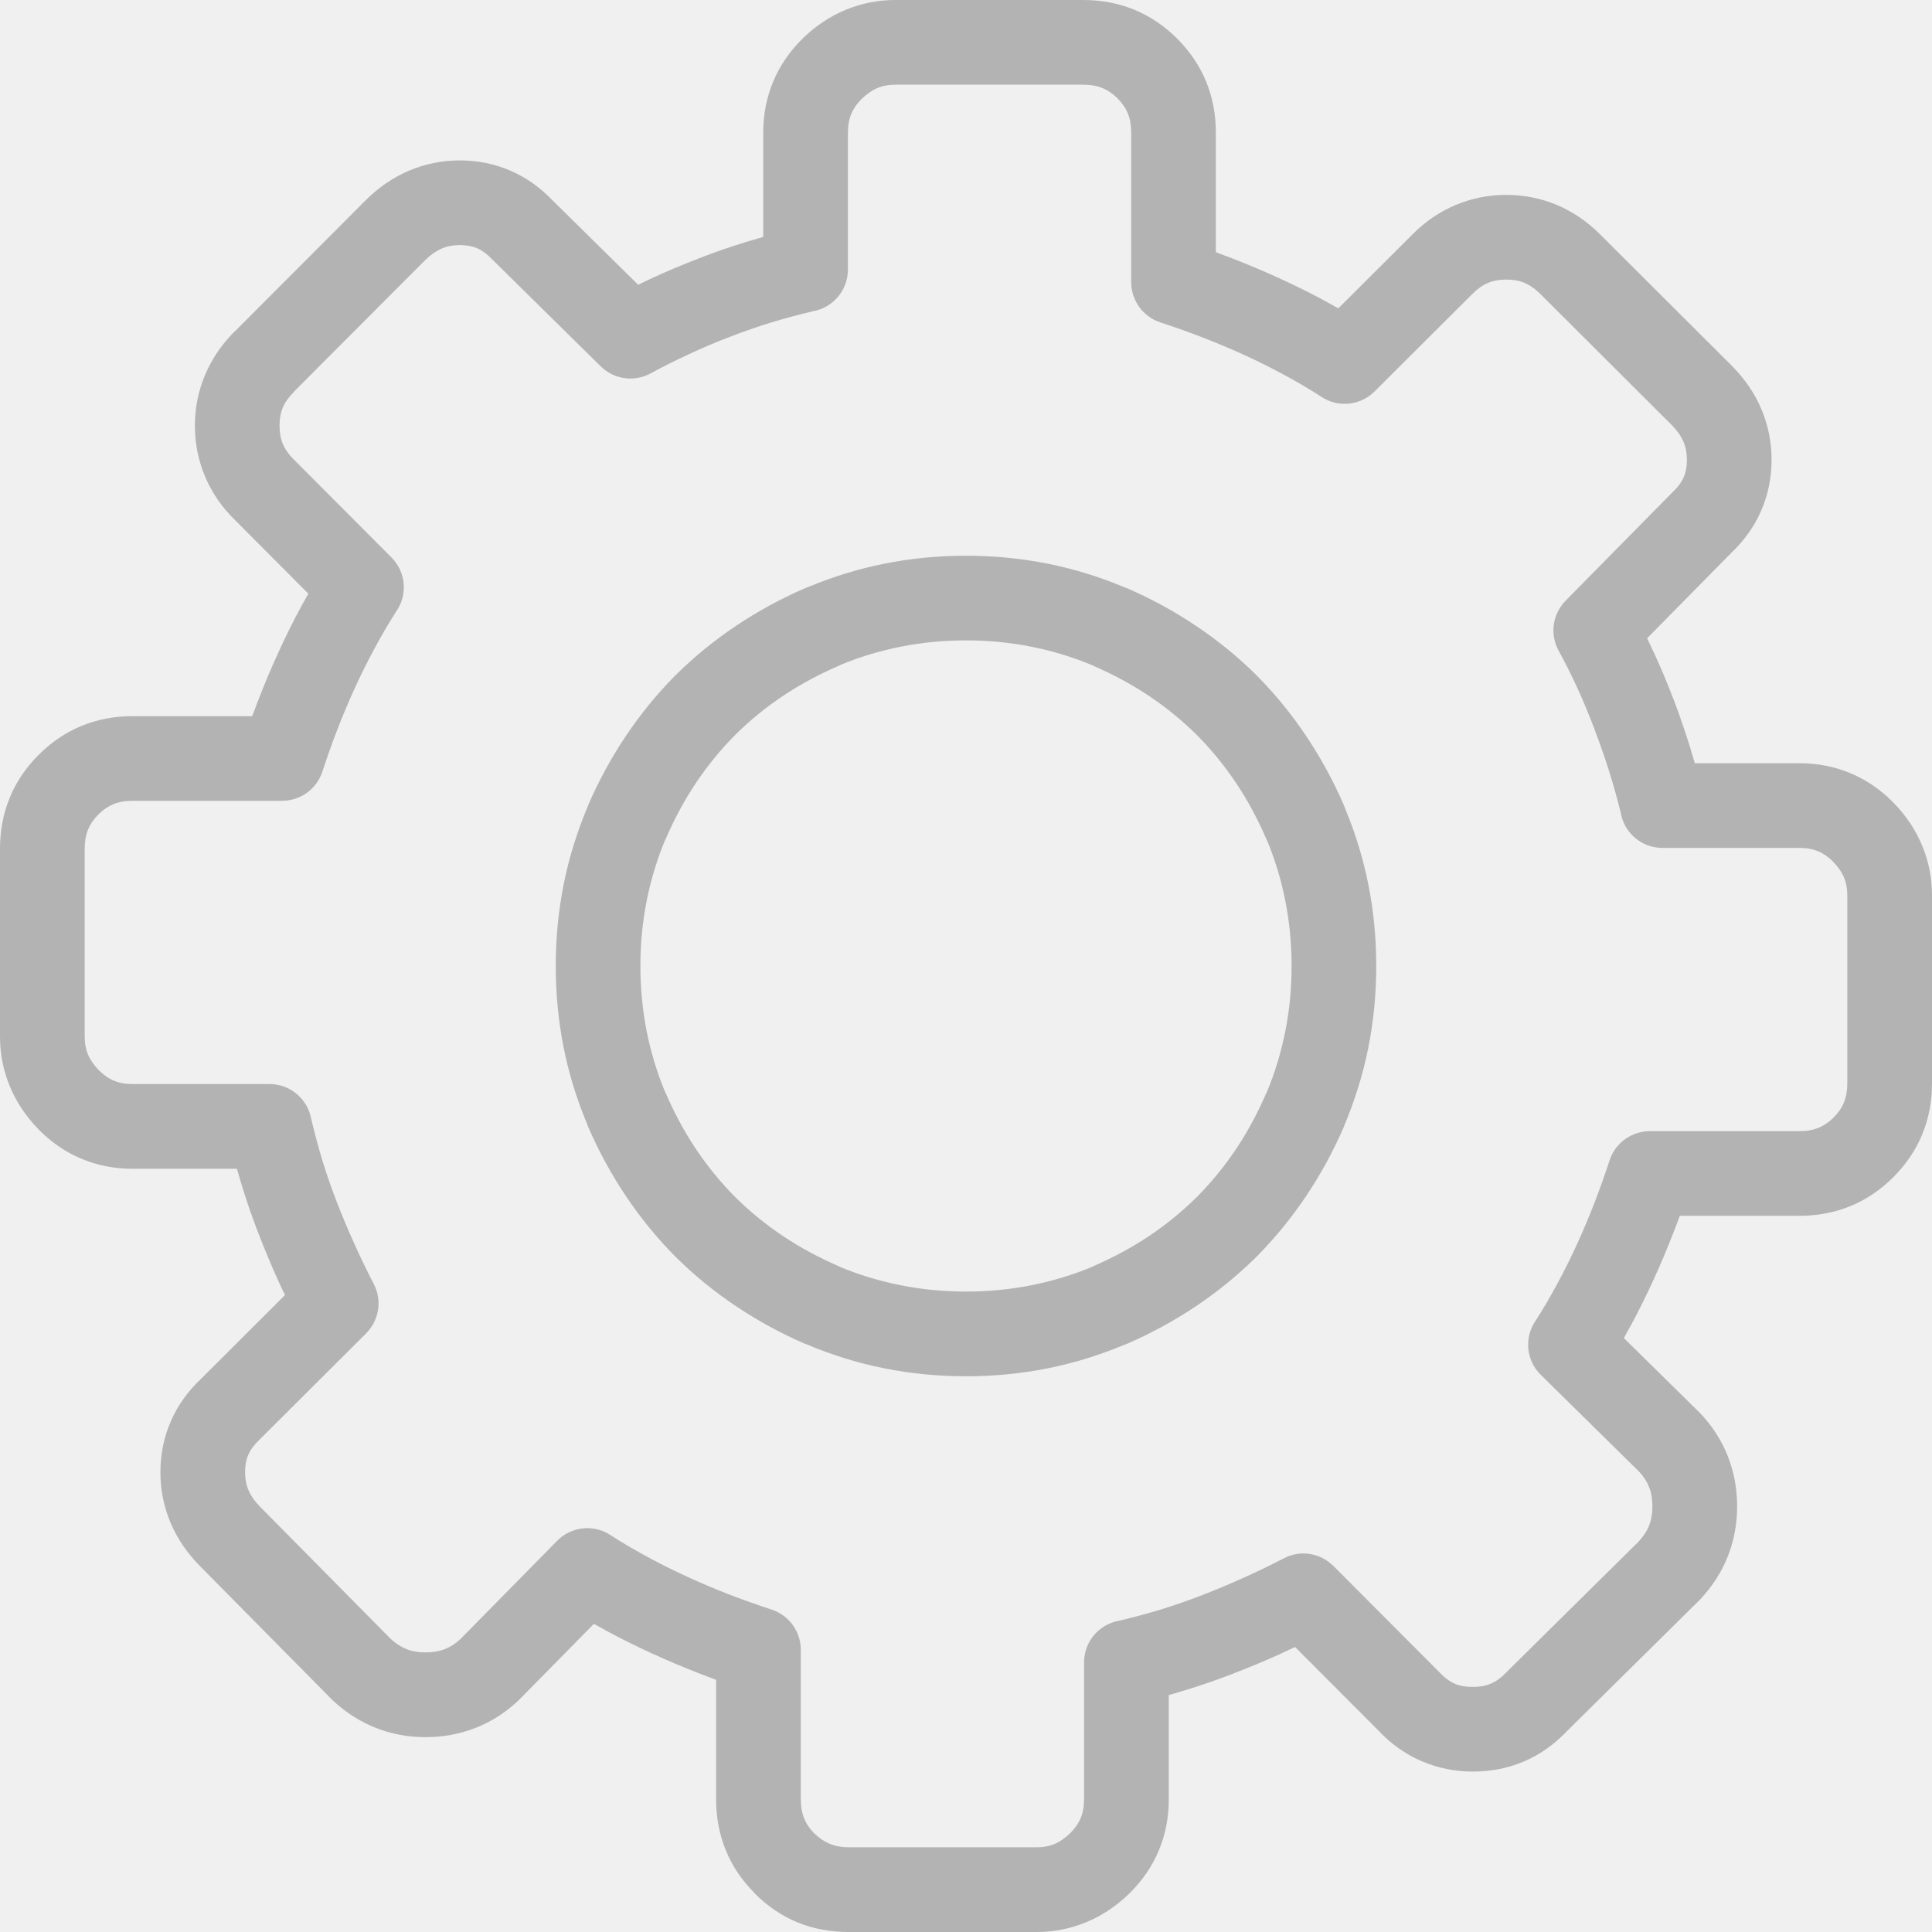
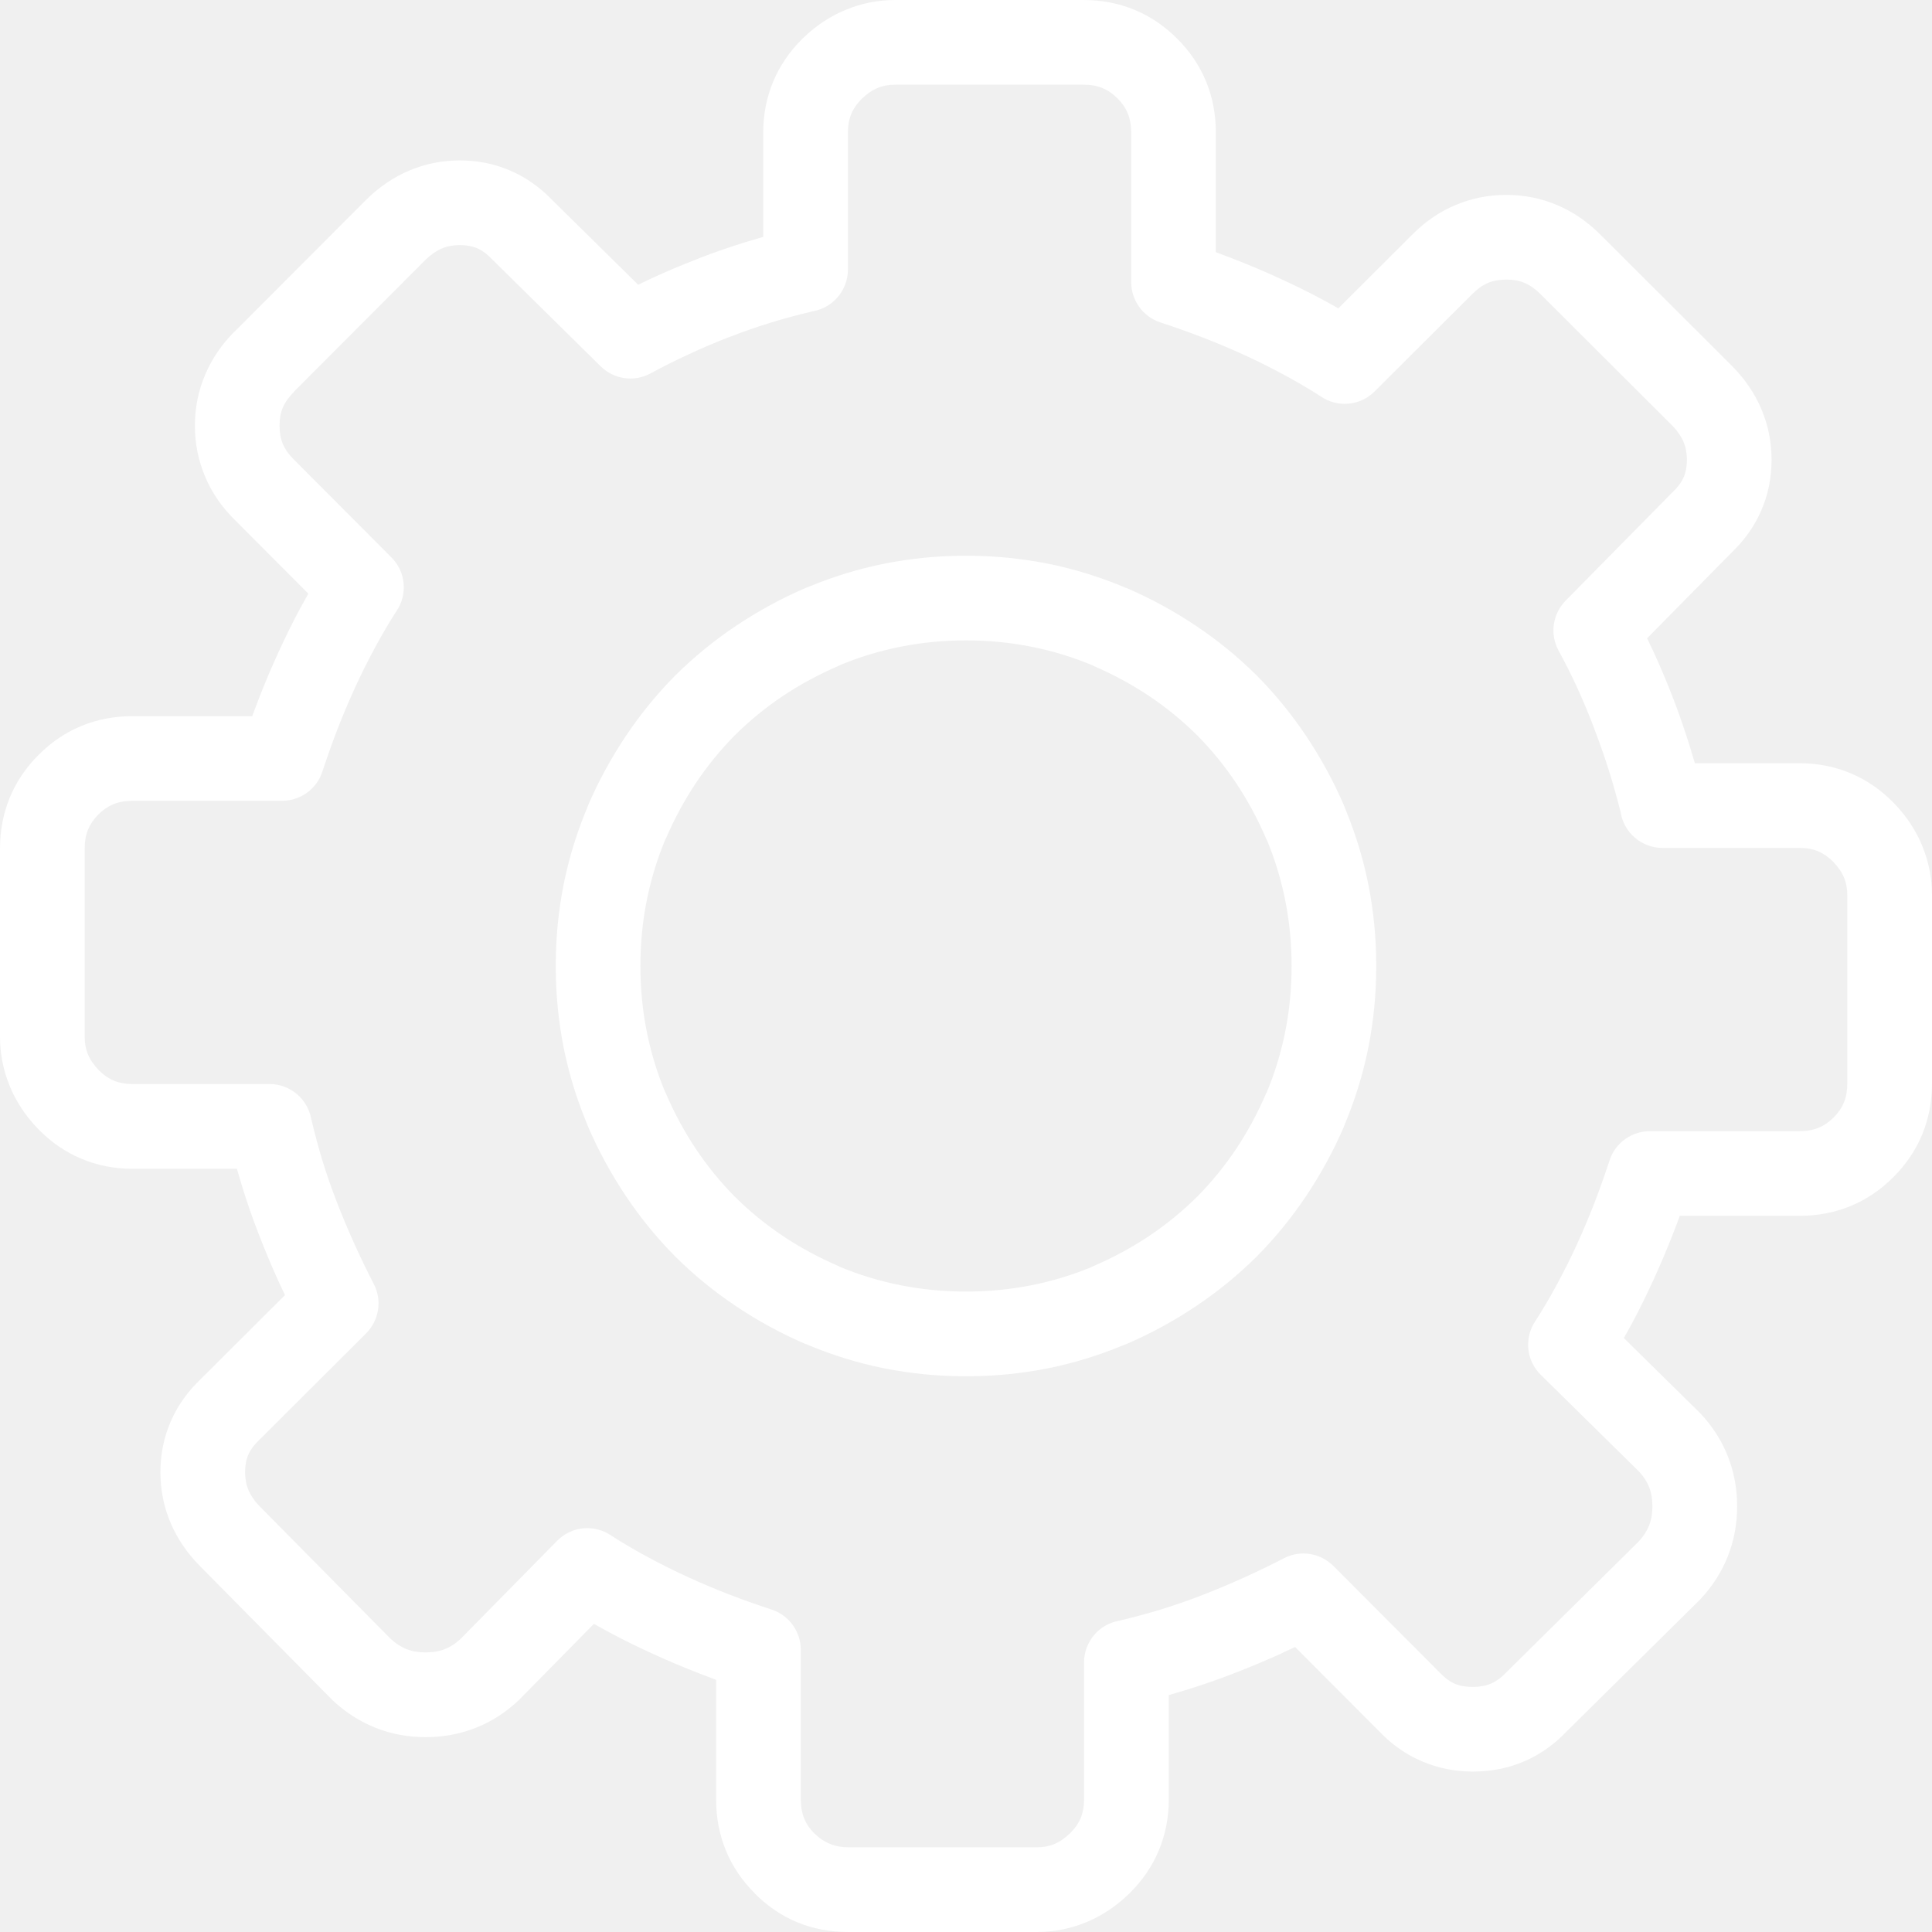
<svg xmlns="http://www.w3.org/2000/svg" version="1.1" id="Layer_1" x="0px" y="0px" width="122.881px" height="122.88px" viewBox="0 0 122.881 122.88" enable-background="new 0 0 122.881 122.88" xml:space="preserve">
  <g>
-     <path d="M97.977,18.705c-0.33-0.33-0.67-0.568-1.02-0.716c-0.328-0.139-0.711-0.207-1.15-0.207c-0.441,0-0.832,0.07-1.164,0.211 c-0.344,0.145-0.676,0.379-0.994,0.702l-0.021,0.021l-6.207,6.188c-0.93,0.925-2.367,1.028-3.41,0.313 c-0.73-0.472-1.508-0.927-2.324-1.368c-0.865-0.468-1.713-0.888-2.541-1.268c-0.863-0.394-1.744-0.765-2.641-1.113 c-0.813-0.316-1.719-0.638-2.707-0.964c-1.131-0.373-1.85-1.425-1.85-2.556l0,0V8.43c0-0.456-0.072-0.859-0.215-1.21 c-0.143-0.347-0.361-0.67-0.662-0.97c-0.293-0.293-0.611-0.51-0.959-0.651c-0.35-0.143-0.754-0.214-1.211-0.214H56.956 c-0.423,0-0.798,0.068-1.126,0.204c-0.348,0.143-0.689,0.377-1.026,0.703L54.8,6.295c-0.296,0.296-0.514,0.611-0.654,0.946 C54.002,7.584,53.93,7.98,53.93,8.43v8.714c0,1.325-0.957,2.426-2.217,2.651c-0.957,0.228-1.841,0.464-2.646,0.711 c-0.882,0.27-1.769,0.577-2.658,0.924c-0.044,0.017-0.088,0.033-0.132,0.047c-0.777,0.302-1.596,0.652-2.456,1.049 c-0.874,0.403-1.688,0.812-2.442,1.223c-1.063,0.579-2.345,0.364-3.165-0.443l-0.001,0.001l-6.874-6.775 c-0.021-0.021-0.042-0.042-0.063-0.063l0,0.001c-0.293-0.31-0.601-0.537-0.924-0.678c-0.31-0.135-0.677-0.204-1.105-0.204 c-0.425,0-0.805,0.072-1.139,0.215c-0.366,0.156-0.716,0.4-1.052,0.729l-0.002,0.002l-8.339,8.358l-0.005,0.006l0.005,0.005 c-0.342,0.342-0.584,0.682-0.727,1.02c-0.139,0.328-0.208,0.711-0.208,1.149c0,0.442,0.07,0.832,0.211,1.166 c0.145,0.343,0.378,0.675,0.702,0.993l0.021,0.021l6.188,6.208c0.925,0.93,1.028,2.367,0.313,3.41 c-0.472,0.731-0.927,1.508-1.367,2.324c-0.468,0.866-0.888,1.712-1.268,2.542c-0.395,0.862-0.766,1.744-1.115,2.641 c-0.316,0.812-0.637,1.718-0.963,2.706c-0.373,1.132-1.426,1.85-2.556,1.85v0.001H8.431c-0.458,0-0.86,0.071-1.211,0.213 c-0.346,0.142-0.666,0.358-0.958,0.651L6.251,51.81l0,0c-0.293,0.293-0.51,0.612-0.652,0.958c-0.143,0.351-0.213,0.754-0.213,1.211 v11.946c0,0.422,0.067,0.798,0.203,1.125c0.144,0.348,0.378,0.689,0.704,1.027l0.003,0.002c0.295,0.296,0.611,0.515,0.945,0.654 c0.344,0.144,0.74,0.216,1.19,0.216h8.713c1.325,0,2.426,0.957,2.651,2.218c0.228,0.956,0.464,1.841,0.711,2.646 c0.271,0.882,0.577,1.768,0.924,2.657c0.326,0.847,0.696,1.727,1.108,2.639c0.421,0.933,0.833,1.783,1.233,2.552 c0.557,1.066,0.326,2.336-0.486,3.143l0.002,0.002l-6.776,6.756l-0.043,0.042h0.001c-0.31,0.294-0.537,0.602-0.677,0.924 c-0.136,0.31-0.204,0.678-0.204,1.106c0,0.425,0.072,0.804,0.214,1.138c0.156,0.366,0.4,0.717,0.73,1.052l8.309,8.405 c0.325,0.301,0.664,0.521,1.019,0.66c0.356,0.141,0.76,0.21,1.212,0.21c0.456,0,0.867-0.071,1.229-0.214 c0.348-0.137,0.675-0.347,0.978-0.631l6.159-6.257c0.929-0.944,2.384-1.057,3.438-0.329c0.729,0.47,1.504,0.923,2.318,1.362 c0.866,0.469,1.712,0.889,2.542,1.268c0.862,0.396,1.744,0.767,2.641,1.115c0.812,0.315,1.717,0.637,2.706,0.963 c1.132,0.373,1.85,1.426,1.85,2.556h0.001v9.518c0,0.456,0.071,0.859,0.214,1.21c0.142,0.347,0.358,0.666,0.651,0.959l0.005,0.006 l0.005-0.006c0.587,0.587,1.307,0.876,2.169,0.876h11.944c0.424,0,0.799-0.067,1.127-0.203c0.348-0.144,0.689-0.378,1.025-0.704 l0.004-0.003c0.295-0.296,0.514-0.611,0.654-0.945c0.145-0.344,0.217-0.739,0.217-1.189v-8.715c0-1.324,0.955-2.426,2.217-2.65 c0.955-0.228,1.84-0.465,2.646-0.711c0.881-0.271,1.768-0.577,2.656-0.923c0.848-0.327,1.729-0.697,2.643-1.109 c0.93-0.421,1.781-0.832,2.547-1.232c1.068-0.557,2.338-0.325,3.145,0.486l0.002-0.002l6.756,6.775l0.041,0.043v-0.001 c0.297,0.312,0.605,0.538,0.926,0.678c0.314,0.135,0.693,0.204,1.145,0.204c0.443,0,0.828-0.072,1.16-0.215 c0.334-0.145,0.645-0.368,0.928-0.667c0.031-0.034,0.064-0.067,0.1-0.1l8.369-8.272c0.299-0.324,0.52-0.664,0.658-1.019 c0.141-0.356,0.211-0.761,0.211-1.213c0-0.456-0.07-0.867-0.213-1.229c-0.139-0.348-0.348-0.674-0.633-0.977l-6.256-6.16 c-0.945-0.929-1.057-2.383-0.33-3.438c0.471-0.729,0.924-1.504,1.363-2.317c0.469-0.865,0.889-1.712,1.268-2.542 c0.395-0.862,0.766-1.744,1.115-2.641c0.314-0.812,0.637-1.718,0.963-2.707c0.373-1.132,1.426-1.85,2.557-1.85v-0.001h9.516 c0.457,0,0.861-0.071,1.211-0.214c0.346-0.142,0.666-0.358,0.959-0.65l0.01-0.011l0,0c0.293-0.294,0.512-0.613,0.652-0.96 c0.143-0.35,0.213-0.753,0.213-1.21V56.955c0-0.422-0.066-0.798-0.203-1.126c-0.143-0.347-0.377-0.689-0.703-1.027l-0.004-0.003 c-0.295-0.296-0.611-0.514-0.945-0.654c-0.342-0.144-0.738-0.216-1.189-0.216h-8.713c-1.342,0-2.453-0.979-2.658-2.262 c-0.211-0.843-0.449-1.698-0.719-2.566c-0.26-0.833-0.564-1.714-0.92-2.645c-0.018-0.045-0.033-0.091-0.047-0.137 c-0.338-0.885-0.684-1.717-1.039-2.496c-0.385-0.843-0.793-1.658-1.225-2.446c-0.578-1.063-0.363-2.345,0.443-3.165v-0.001 l6.775-6.874c0.021-0.021,0.041-0.042,0.063-0.063v0c0.311-0.293,0.537-0.601,0.678-0.923c0.135-0.31,0.205-0.677,0.205-1.105 c0-0.425-0.072-0.805-0.215-1.139c-0.156-0.366-0.4-0.716-0.73-1.052l-0.002-0.002l-8.359-8.339L97.977,18.705L97.977,18.705 L97.977,18.705z M99.039,13.044c1.002,0.423,1.912,1.042,2.732,1.862l0.002,0.001l8.381,8.362l0.021,0.021 c0.807,0.82,1.424,1.723,1.846,2.713c0.436,1.021,0.656,2.102,0.656,3.243c0,1.158-0.225,2.24-0.668,3.251 c-0.432,0.992-1.063,1.874-1.879,2.653l-5.367,5.445c0.158,0.329,0.316,0.662,0.469,0.999c0.43,0.938,0.824,1.878,1.182,2.819 c0.02,0.042,0.037,0.085,0.053,0.129c0.357,0.937,0.699,1.933,1.025,2.981c0.105,0.338,0.207,0.678,0.305,1.021h6.652 c1.156,0,2.238,0.212,3.252,0.636c0.996,0.417,1.896,1.032,2.699,1.841l0.057,0.057c0.791,0.818,1.391,1.72,1.799,2.71 c0.418,1.007,0.625,2.062,0.625,3.167V68.9c0,1.149-0.203,2.225-0.613,3.23c-0.41,1.003-1.021,1.914-1.838,2.733l-0.004,0.003 l-0.006,0.007l-0.004,0.004c-0.82,0.817-1.73,1.43-2.736,1.84c-1.006,0.409-2.082,0.613-3.23,0.613h-7.609 c-0.133,0.358-0.271,0.728-0.42,1.106c-0.381,0.979-0.793,1.958-1.24,2.936c-0.463,1.011-0.934,1.966-1.414,2.857 c-0.158,0.292-0.32,0.583-0.486,0.874l4.75,4.676c0.035,0.033,0.068,0.066,0.104,0.102c0.779,0.824,1.365,1.739,1.76,2.739 c0.396,1.004,0.592,2.068,0.592,3.186c0,1.114-0.195,2.169-0.588,3.169c-0.393,0.997-0.973,1.908-1.744,2.734v-0.001 c-0.027,0.028-0.055,0.058-0.084,0.086l-8.43,8.333c-0.791,0.829-1.682,1.463-2.682,1.893c-1.01,0.436-2.102,0.657-3.283,0.657 c-1.156,0-2.246-0.226-3.27-0.667c-1.014-0.439-1.91-1.074-2.691-1.898l-5.344-5.358c-0.357,0.172-0.707,0.335-1.047,0.489 c-0.91,0.41-1.883,0.815-2.916,1.214c-0.971,0.378-1.984,0.727-3.035,1.049c-0.35,0.107-0.695,0.209-1.035,0.306v6.638 c0,1.155-0.213,2.238-0.637,3.251c-0.418,0.997-1.031,1.896-1.842,2.7l-0.057,0.058c-0.818,0.789-1.721,1.388-2.709,1.798 c-1.008,0.417-2.063,0.624-3.168,0.624H53.979c-2.349,0-4.333-0.81-5.977-2.454l0.005-0.005c-0.82-0.821-1.435-1.734-1.845-2.741 c-0.41-1.006-0.614-2.081-0.614-3.23v-7.609c-0.359-0.133-0.728-0.272-1.107-0.42c-0.978-0.381-1.957-0.793-2.935-1.241 c-1.011-0.462-1.966-0.934-2.858-1.415c-0.291-0.157-0.582-0.319-0.873-0.485l-4.676,4.75c-0.033,0.035-0.067,0.069-0.102,0.103 c-0.824,0.781-1.739,1.367-2.739,1.761c-1.004,0.396-2.068,0.593-3.186,0.593c-1.114,0-2.17-0.195-3.169-0.589 c-0.997-0.393-1.907-0.973-2.734-1.743l0.001-0.002c-0.029-0.026-0.058-0.054-0.085-0.083l-8.381-8.478 c-0.806-0.82-1.423-1.724-1.845-2.714c-0.435-1.022-0.656-2.102-0.656-3.242c0-1.158,0.225-2.24,0.667-3.252 c0.437-0.999,1.071-1.886,1.897-2.67l5.359-5.344c-0.172-0.357-0.336-0.707-0.49-1.05c-0.411-0.909-0.815-1.88-1.213-2.912 c-0.378-0.971-0.728-1.984-1.05-3.036c-0.107-0.351-0.209-0.695-0.306-1.035H8.431c-1.156,0-2.239-0.213-3.251-0.637 c-0.998-0.417-1.897-1.031-2.7-1.841L2.422,71.8c-0.79-0.817-1.389-1.72-1.798-2.709C0.207,68.083,0,67.028,0,65.925V53.979 c0-1.149,0.204-2.225,0.614-3.23c0.41-1.005,1.021-1.916,1.839-2.735l0.001-0.001l0.006-0.005l0.005-0.005 c0.82-0.818,1.73-1.43,2.736-1.84c1.005-0.41,2.081-0.613,3.23-0.613h7.609c0.132-0.359,0.272-0.728,0.42-1.107 c0.38-0.978,0.793-1.957,1.241-2.936c0.462-1.011,0.933-1.966,1.415-2.857c0.16-0.297,0.326-0.594,0.496-0.891l-4.681-4.696 l-0.002-0.001c-0.827-0.813-1.453-1.728-1.88-2.739c-0.437-1.032-0.653-2.118-0.653-3.249c0-1.129,0.215-2.205,0.649-3.232 c0.43-1.017,1.05-1.932,1.863-2.745l0.005,0.005l8.356-8.376l0.021-0.021c0.82-0.806,1.723-1.423,2.713-1.845 c1.022-0.435,2.102-0.657,3.243-0.657c1.157,0,2.239,0.225,3.251,0.667c0.992,0.433,1.874,1.063,2.653,1.88l5.441,5.362 c0.327-0.162,0.653-0.317,0.978-0.467c0.837-0.386,1.761-0.775,2.772-1.167c0.043-0.02,0.087-0.038,0.131-0.055 c0.971-0.378,1.985-0.728,3.037-1.05c0.35-0.107,0.695-0.209,1.035-0.306V8.43c0-1.155,0.213-2.238,0.637-3.25 c0.417-0.998,1.032-1.897,1.841-2.701l0.057-0.057c0.818-0.79,1.72-1.388,2.709-1.797C54.796,0.207,55.851,0,56.956,0H68.9 c1.148,0,2.225,0.203,3.23,0.613c1.01,0.412,1.924,1.027,2.748,1.85c0.814,0.816,1.428,1.728,1.84,2.737 c0.41,1.005,0.613,2.081,0.613,3.229v7.61c0.359,0.133,0.727,0.273,1.107,0.42c0.977,0.38,1.955,0.793,2.934,1.24 c1.012,0.462,1.967,0.934,2.857,1.416c0.299,0.161,0.596,0.326,0.893,0.496l4.695-4.681l0.002-0.001 c0.813-0.827,1.729-1.453,2.738-1.88c1.033-0.437,2.117-0.653,3.248-0.653C96.936,12.396,98.012,12.61,99.039,13.044L99.039,13.044 z M61.44,35.346c1.781,0,3.519,0.17,5.214,0.508c1.666,0.333,3.318,0.844,4.953,1.534l0.018,0.008l0.004-0.008 c1.561,0.674,3.041,1.479,4.441,2.417c1.387,0.929,2.672,1.978,3.85,3.145l0.01,0.011l0,0c1.168,1.179,2.217,2.463,3.146,3.851 c0.938,1.4,1.742,2.88,2.416,4.441c0.031,0.074,0.059,0.148,0.084,0.223c0.646,1.569,1.131,3.152,1.449,4.751 c0.34,1.696,0.508,3.433,0.508,5.213c0,1.781-0.168,3.519-0.508,5.214c-0.332,1.667-0.844,3.317-1.533,4.953l-0.008,0.018 l0.008,0.004c-0.674,1.561-1.479,3.04-2.416,4.44c-0.93,1.388-1.979,2.672-3.146,3.851l-0.01,0.011l0,0 c-1.18,1.168-2.463,2.217-3.852,3.146c-1.398,0.938-2.879,1.742-4.439,2.416c-0.074,0.031-0.148,0.06-0.225,0.084 c-1.568,0.647-3.152,1.131-4.75,1.45c-1.695,0.339-3.434,0.508-5.214,0.508c-1.781,0-3.518-0.169-5.213-0.508 c-1.667-0.333-3.318-0.845-4.954-1.534l-0.018-0.008l-0.003,0.008c-1.561-0.674-3.042-1.479-4.441-2.416 c-1.388-0.929-2.672-1.978-3.85-3.146l-0.01-0.011l0,0c-1.168-1.18-2.218-2.463-3.146-3.852c-0.937-1.399-1.742-2.88-2.415-4.439 c-0.032-0.074-0.06-0.148-0.085-0.224c-0.647-1.569-1.131-3.152-1.45-4.751c-0.338-1.695-0.508-3.433-0.508-5.214 c0-1.781,0.169-3.518,0.508-5.213c0.333-1.667,0.845-3.318,1.535-4.953l0.007-0.018l-0.007-0.003 c0.673-1.561,1.479-3.041,2.415-4.44c0.929-1.389,1.978-2.672,3.146-3.852l0.011-0.01l0,0c1.178-1.167,2.462-2.216,3.849-3.145 c1.4-0.937,2.881-1.743,4.442-2.417c0.074-0.032,0.148-0.06,0.224-0.084c1.569-0.647,3.151-1.13,4.75-1.449 C57.922,35.516,59.659,35.346,61.44,35.346L61.44,35.346z M65.602,41.134c-1.344-0.269-2.73-0.403-4.162-0.403 c-1.431,0-2.817,0.134-4.162,0.403c-1.306,0.261-2.553,0.635-3.741,1.122c-0.052,0.026-0.105,0.052-0.16,0.075 c-1.298,0.561-2.492,1.205-3.58,1.933c-1.096,0.733-2.11,1.563-3.044,2.487c-0.925,0.935-1.755,1.951-2.489,3.048 c-0.728,1.087-1.372,2.28-1.932,3.578l-0.007-0.003c-0.521,1.237-0.917,2.539-1.191,3.905c-0.268,1.344-0.402,2.73-0.402,4.161 s0.134,2.817,0.402,4.162c0.261,1.306,0.636,2.553,1.123,3.741c0.026,0.053,0.052,0.105,0.075,0.16 c0.56,1.298,1.204,2.49,1.931,3.577c0.734,1.097,1.564,2.113,2.49,3.048c0.934,0.925,1.949,1.754,3.045,2.487 c1.087,0.728,2.28,1.372,3.579,1.933l-0.003,0.007c1.238,0.521,2.539,0.918,3.905,1.19c1.344,0.269,2.731,0.402,4.162,0.402 c1.431,0,2.818-0.134,4.162-0.402c1.307-0.261,2.553-0.635,3.742-1.122c0.051-0.026,0.105-0.052,0.16-0.075 c1.297-0.561,2.49-1.205,3.578-1.933c1.096-0.733,2.111-1.563,3.045-2.487c0.926-0.935,1.756-1.95,2.49-3.047 c0.727-1.087,1.371-2.28,1.93-3.578l0.008,0.003c0.521-1.237,0.918-2.539,1.191-3.904c0.268-1.345,0.402-2.731,0.402-4.162 s-0.135-2.817-0.402-4.161c-0.262-1.307-0.635-2.553-1.123-3.742c-0.027-0.052-0.051-0.105-0.076-0.16 c-0.559-1.298-1.203-2.491-1.932-3.578c-0.732-1.097-1.563-2.113-2.488-3.047c-0.934-0.924-1.949-1.754-3.045-2.487 c-1.088-0.728-2.281-1.372-3.578-1.933l0.002-0.007C68.27,41.804,66.969,41.407,65.602,41.134L65.602,41.134z" fill="#b3b3b3" />
+     <path d="M97.977,18.705c-0.33-0.33-0.67-0.568-1.02-0.716c-0.328-0.139-0.711-0.207-1.15-0.207c-0.441,0-0.832,0.07-1.164,0.211 c-0.344,0.145-0.676,0.379-0.994,0.702l-0.021,0.021l-6.207,6.188c-0.93,0.925-2.367,1.028-3.41,0.313 c-0.73-0.472-1.508-0.927-2.324-1.368c-0.865-0.468-1.713-0.888-2.541-1.268c-0.863-0.394-1.744-0.765-2.641-1.113 c-0.813-0.316-1.719-0.638-2.707-0.964c-1.131-0.373-1.85-1.425-1.85-2.556l0,0V8.43c0-0.456-0.072-0.859-0.215-1.21 c-0.143-0.347-0.361-0.67-0.662-0.97c-0.293-0.293-0.611-0.51-0.959-0.651c-0.35-0.143-0.754-0.214-1.211-0.214H56.956 c-0.423,0-0.798,0.068-1.126,0.204c-0.348,0.143-0.689,0.377-1.026,0.703L54.8,6.295c-0.296,0.296-0.514,0.611-0.654,0.946 C54.002,7.584,53.93,7.98,53.93,8.43v8.714c0,1.325-0.957,2.426-2.217,2.651c-0.957,0.228-1.841,0.464-2.646,0.711 c-0.882,0.27-1.769,0.577-2.658,0.924c-0.044,0.017-0.088,0.033-0.132,0.047c-0.777,0.302-1.596,0.652-2.456,1.049 c-0.874,0.403-1.688,0.812-2.442,1.223c-1.063,0.579-2.345,0.364-3.165-0.443l-0.001,0.001l-6.874-6.775 c-0.021-0.021-0.042-0.042-0.063-0.063l0,0.001c-0.293-0.31-0.601-0.537-0.924-0.678c-0.31-0.135-0.677-0.204-1.105-0.204 c-0.425,0-0.805,0.072-1.139,0.215c-0.366,0.156-0.716,0.4-1.052,0.729l-0.002,0.002l-8.339,8.358l-0.005,0.006l0.005,0.005 c-0.342,0.342-0.584,0.682-0.727,1.02c-0.139,0.328-0.208,0.711-0.208,1.149c0,0.442,0.07,0.832,0.211,1.166 c0.145,0.343,0.378,0.675,0.702,0.993l0.021,0.021l6.188,6.208c0.925,0.93,1.028,2.367,0.313,3.41 c-0.472,0.731-0.927,1.508-1.367,2.324c-0.468,0.866-0.888,1.712-1.268,2.542c-0.395,0.862-0.766,1.744-1.115,2.641 c-0.316,0.812-0.637,1.718-0.963,2.706c-0.373,1.132-1.426,1.85-2.556,1.85v0.001H8.431c-0.458,0-0.86,0.071-1.211,0.213 c-0.346,0.142-0.666,0.358-0.958,0.651L6.251,51.81l0,0c-0.293,0.293-0.51,0.612-0.652,0.958c-0.143,0.351-0.213,0.754-0.213,1.211 v11.946c0,0.422,0.067,0.798,0.203,1.125c0.144,0.348,0.378,0.689,0.704,1.027l0.003,0.002c0.295,0.296,0.611,0.515,0.945,0.654 c0.344,0.144,0.74,0.216,1.19,0.216h8.713c1.325,0,2.426,0.957,2.651,2.218c0.228,0.956,0.464,1.841,0.711,2.646 c0.271,0.882,0.577,1.768,0.924,2.657c0.326,0.847,0.696,1.727,1.108,2.639c0.421,0.933,0.833,1.783,1.233,2.552 c0.557,1.066,0.326,2.336-0.486,3.143l0.002,0.002l-6.776,6.756l-0.043,0.042h0.001c-0.31,0.294-0.537,0.602-0.677,0.924 c-0.136,0.31-0.204,0.678-0.204,1.106c0,0.425,0.072,0.804,0.214,1.138c0.156,0.366,0.4,0.717,0.73,1.052l8.309,8.405 c0.325,0.301,0.664,0.521,1.019,0.66c0.356,0.141,0.76,0.21,1.212,0.21c0.456,0,0.867-0.071,1.229-0.214 c0.348-0.137,0.675-0.347,0.978-0.631l6.159-6.257c0.929-0.944,2.384-1.057,3.438-0.329c0.729,0.47,1.504,0.923,2.318,1.362 c0.866,0.469,1.712,0.889,2.542,1.268c0.862,0.396,1.744,0.767,2.641,1.115c0.812,0.315,1.717,0.637,2.706,0.963 c1.132,0.373,1.85,1.426,1.85,2.556h0.001v9.518c0,0.456,0.071,0.859,0.214,1.21c0.142,0.347,0.358,0.666,0.651,0.959l0.005,0.006 l0.005-0.006c0.587,0.587,1.307,0.876,2.169,0.876h11.944c0.424,0,0.799-0.067,1.127-0.203c0.348-0.144,0.689-0.378,1.025-0.704 l0.004-0.003c0.295-0.296,0.514-0.611,0.654-0.945c0.145-0.344,0.217-0.739,0.217-1.189v-8.715c0-1.324,0.955-2.426,2.217-2.65 c0.955-0.228,1.84-0.465,2.646-0.711c0.881-0.271,1.768-0.577,2.656-0.923c0.848-0.327,1.729-0.697,2.643-1.109 c0.93-0.421,1.781-0.832,2.547-1.232c1.068-0.557,2.338-0.325,3.145,0.486l0.002-0.002l6.756,6.775l0.041,0.043v-0.001 c0.297,0.312,0.605,0.538,0.926,0.678c0.314,0.135,0.693,0.204,1.145,0.204c0.443,0,0.828-0.072,1.16-0.215 c0.334-0.145,0.645-0.368,0.928-0.667c0.031-0.034,0.064-0.067,0.1-0.1l8.369-8.272c0.299-0.324,0.52-0.664,0.658-1.019 c0.141-0.356,0.211-0.761,0.211-1.213c0-0.456-0.07-0.867-0.213-1.229c-0.139-0.348-0.348-0.674-0.633-0.977l-6.256-6.16 c-0.945-0.929-1.057-2.383-0.33-3.438c0.471-0.729,0.924-1.504,1.363-2.317c0.469-0.865,0.889-1.712,1.268-2.542 c0.395-0.862,0.766-1.744,1.115-2.641c0.314-0.812,0.637-1.718,0.963-2.707c0.373-1.132,1.426-1.85,2.557-1.85v-0.001h9.516 c0.457,0,0.861-0.071,1.211-0.214c0.346-0.142,0.666-0.358,0.959-0.65l0.01-0.011l0,0c0.293-0.294,0.512-0.613,0.652-0.96 c0.143-0.35,0.213-0.753,0.213-1.21V56.955c0-0.422-0.066-0.798-0.203-1.126c-0.143-0.347-0.377-0.689-0.703-1.027l-0.004-0.003 c-0.295-0.296-0.611-0.514-0.945-0.654c-0.342-0.144-0.738-0.216-1.189-0.216h-8.713c-1.342,0-2.453-0.979-2.658-2.262 c-0.211-0.843-0.449-1.698-0.719-2.566c-0.26-0.833-0.564-1.714-0.92-2.645c-0.018-0.045-0.033-0.091-0.047-0.137 c-0.338-0.885-0.684-1.717-1.039-2.496c-0.385-0.843-0.793-1.658-1.225-2.446c-0.578-1.063-0.363-2.345,0.443-3.165v-0.001 l6.775-6.874c0.021-0.021,0.041-0.042,0.063-0.063v0c0.311-0.293,0.537-0.601,0.678-0.923c0.135-0.31,0.205-0.677,0.205-1.105 c0-0.425-0.072-0.805-0.215-1.139c-0.156-0.366-0.4-0.716-0.73-1.052l-0.002-0.002l-8.359-8.339L97.977,18.705L97.977,18.705 L97.977,18.705z M99.039,13.044c1.002,0.423,1.912,1.042,2.732,1.862l0.002,0.001l8.381,8.362l0.021,0.021 c0.807,0.82,1.424,1.723,1.846,2.713c0.436,1.021,0.656,2.102,0.656,3.243c0,1.158-0.225,2.24-0.668,3.251 c-0.432,0.992-1.063,1.874-1.879,2.653l-5.367,5.445c0.158,0.329,0.316,0.662,0.469,0.999c0.43,0.938,0.824,1.878,1.182,2.819 c0.02,0.042,0.037,0.085,0.053,0.129c0.357,0.937,0.699,1.933,1.025,2.981c0.105,0.338,0.207,0.678,0.305,1.021h6.652 c1.156,0,2.238,0.212,3.252,0.636c0.996,0.417,1.896,1.032,2.699,1.841l0.057,0.057c0.791,0.818,1.391,1.72,1.799,2.71 c0.418,1.007,0.625,2.062,0.625,3.167V68.9c0,1.149-0.203,2.225-0.613,3.23c-0.41,1.003-1.021,1.914-1.838,2.733l-0.004,0.003 l-0.006,0.007l-0.004,0.004c-0.82,0.817-1.73,1.43-2.736,1.84c-1.006,0.409-2.082,0.613-3.23,0.613h-7.609 c-0.133,0.358-0.271,0.728-0.42,1.106c-0.381,0.979-0.793,1.958-1.24,2.936c-0.463,1.011-0.934,1.966-1.414,2.857 c-0.158,0.292-0.32,0.583-0.486,0.874l4.75,4.676c0.035,0.033,0.068,0.066,0.104,0.102c0.779,0.824,1.365,1.739,1.76,2.739 c0.396,1.004,0.592,2.068,0.592,3.186c0,1.114-0.195,2.169-0.588,3.169c-0.393,0.997-0.973,1.908-1.744,2.734v-0.001 c-0.027,0.028-0.055,0.058-0.084,0.086l-8.43,8.333c-0.791,0.829-1.682,1.463-2.682,1.893c-1.01,0.436-2.102,0.657-3.283,0.657 c-1.156,0-2.246-0.226-3.27-0.667c-1.014-0.439-1.91-1.074-2.691-1.898l-5.344-5.358c-0.357,0.172-0.707,0.335-1.047,0.489 c-0.91,0.41-1.883,0.815-2.916,1.214c-0.971,0.378-1.984,0.727-3.035,1.049c-0.35,0.107-0.695,0.209-1.035,0.306v6.638 c0,1.155-0.213,2.238-0.637,3.251c-0.418,0.997-1.031,1.896-1.842,2.7l-0.057,0.058c-0.818,0.789-1.721,1.388-2.709,1.798 c-1.008,0.417-2.063,0.624-3.168,0.624H53.979c-2.349,0-4.333-0.81-5.977-2.454l0.005-0.005c-0.82-0.821-1.435-1.734-1.845-2.741 c-0.41-1.006-0.614-2.081-0.614-3.23v-7.609c-0.359-0.133-0.728-0.272-1.107-0.42c-0.978-0.381-1.957-0.793-2.935-1.241 c-1.011-0.462-1.966-0.934-2.858-1.415c-0.291-0.157-0.582-0.319-0.873-0.485l-4.676,4.75c-0.033,0.035-0.067,0.069-0.102,0.103 c-0.824,0.781-1.739,1.367-2.739,1.761c-1.004,0.396-2.068,0.593-3.186,0.593c-1.114,0-2.17-0.195-3.169-0.589 c-0.997-0.393-1.907-0.973-2.734-1.743l0.001-0.002c-0.029-0.026-0.058-0.054-0.085-0.083l-8.381-8.478 c-0.806-0.82-1.423-1.724-1.845-2.714c-0.435-1.022-0.656-2.102-0.656-3.242c0-1.158,0.225-2.24,0.667-3.252 c0.437-0.999,1.071-1.886,1.897-2.67l5.359-5.344c-0.172-0.357-0.336-0.707-0.49-1.05c-0.411-0.909-0.815-1.88-1.213-2.912 c-0.378-0.971-0.728-1.984-1.05-3.036c-0.107-0.351-0.209-0.695-0.306-1.035H8.431c-1.156,0-2.239-0.213-3.251-0.637 c-0.998-0.417-1.897-1.031-2.7-1.841L2.422,71.8c-0.79-0.817-1.389-1.72-1.798-2.709C0.207,68.083,0,67.028,0,65.925V53.979 c0-1.149,0.204-2.225,0.614-3.23c0.41-1.005,1.021-1.916,1.839-2.735l0.001-0.001l0.006-0.005l0.005-0.005 c0.82-0.818,1.73-1.43,2.736-1.84c1.005-0.41,2.081-0.613,3.23-0.613h7.609c0.132-0.359,0.272-0.728,0.42-1.107 c0.38-0.978,0.793-1.957,1.241-2.936c0.462-1.011,0.933-1.966,1.415-2.857c0.16-0.297,0.326-0.594,0.496-0.891l-4.681-4.696 l-0.002-0.001c-0.827-0.813-1.453-1.728-1.88-2.739c-0.437-1.032-0.653-2.118-0.653-3.249c0-1.129,0.215-2.205,0.649-3.232 c0.43-1.017,1.05-1.932,1.863-2.745l0.005,0.005l8.356-8.376l0.021-0.021c0.82-0.806,1.723-1.423,2.713-1.845 c1.022-0.435,2.102-0.657,3.243-0.657c1.157,0,2.239,0.225,3.251,0.667c0.992,0.433,1.874,1.063,2.653,1.88l5.441,5.362 c0.327-0.162,0.653-0.317,0.978-0.467c0.837-0.386,1.761-0.775,2.772-1.167c0.043-0.02,0.087-0.038,0.131-0.055 c0.971-0.378,1.985-0.728,3.037-1.05c0.35-0.107,0.695-0.209,1.035-0.306V8.43c0-1.155,0.213-2.238,0.637-3.25 c0.417-0.998,1.032-1.897,1.841-2.701l0.057-0.057c0.818-0.79,1.72-1.388,2.709-1.797C54.796,0.207,55.851,0,56.956,0H68.9 c1.148,0,2.225,0.203,3.23,0.613c1.01,0.412,1.924,1.027,2.748,1.85c0.814,0.816,1.428,1.728,1.84,2.737 c0.41,1.005,0.613,2.081,0.613,3.229v7.61c0.359,0.133,0.727,0.273,1.107,0.42c0.977,0.38,1.955,0.793,2.934,1.24 c1.012,0.462,1.967,0.934,2.857,1.416c0.299,0.161,0.596,0.326,0.893,0.496l4.695-4.681l0.002-0.001 c0.813-0.827,1.729-1.453,2.738-1.88c1.033-0.437,2.117-0.653,3.248-0.653C96.936,12.396,98.012,12.61,99.039,13.044L99.039,13.044 z M61.44,35.346c1.781,0,3.519,0.17,5.214,0.508c1.666,0.333,3.318,0.844,4.953,1.534l0.018,0.008l0.004-0.008 c1.561,0.674,3.041,1.479,4.441,2.417c1.387,0.929,2.672,1.978,3.85,3.145l0.01,0.011l0,0c1.168,1.179,2.217,2.463,3.146,3.851 c0.938,1.4,1.742,2.88,2.416,4.441c0.031,0.074,0.059,0.148,0.084,0.223c0.646,1.569,1.131,3.152,1.449,4.751 c0.34,1.696,0.508,3.433,0.508,5.213c0,1.781-0.168,3.519-0.508,5.214c-0.332,1.667-0.844,3.317-1.533,4.953l-0.008,0.018 l0.008,0.004c-0.674,1.561-1.479,3.04-2.416,4.44c-0.93,1.388-1.979,2.672-3.146,3.851l-0.01,0.011l0,0 c-1.18,1.168-2.463,2.217-3.852,3.146c-1.398,0.938-2.879,1.742-4.439,2.416c-0.074,0.031-0.148,0.06-0.225,0.084 c-1.568,0.647-3.152,1.131-4.75,1.45c-1.695,0.339-3.434,0.508-5.214,0.508c-1.781,0-3.518-0.169-5.213-0.508 c-1.667-0.333-3.318-0.845-4.954-1.534l-0.018-0.008l-0.003,0.008c-1.561-0.674-3.042-1.479-4.441-2.416 c-1.388-0.929-2.672-1.978-3.85-3.146l-0.01-0.011l0,0c-1.168-1.18-2.218-2.463-3.146-3.852c-0.937-1.399-1.742-2.88-2.415-4.439 c-0.032-0.074-0.06-0.148-0.085-0.224c-0.647-1.569-1.131-3.152-1.45-4.751c-0.338-1.695-0.508-3.433-0.508-5.214 c0-1.781,0.169-3.518,0.508-5.213c0.333-1.667,0.845-3.318,1.535-4.953l0.007-0.018l-0.007-0.003 c0.673-1.561,1.479-3.041,2.415-4.44c0.929-1.389,1.978-2.672,3.146-3.852l0.011-0.01l0,0c1.178-1.167,2.462-2.216,3.849-3.145 c1.4-0.937,2.881-1.743,4.442-2.417c0.074-0.032,0.148-0.06,0.224-0.084c1.569-0.647,3.151-1.13,4.75-1.449 C57.922,35.516,59.659,35.346,61.44,35.346L61.44,35.346z M65.602,41.134c-1.344-0.269-2.73-0.403-4.162-0.403 c-1.431,0-2.817,0.134-4.162,0.403c-1.306,0.261-2.553,0.635-3.741,1.122c-0.052,0.026-0.105,0.052-0.16,0.075 c-1.298,0.561-2.492,1.205-3.58,1.933c-1.096,0.733-2.11,1.563-3.044,2.487c-0.925,0.935-1.755,1.951-2.489,3.048 c-0.728,1.087-1.372,2.28-1.932,3.578l-0.007-0.003c-0.521,1.237-0.917,2.539-1.191,3.905c-0.268,1.344-0.402,2.73-0.402,4.161 s0.134,2.817,0.402,4.162c0.261,1.306,0.636,2.553,1.123,3.741c0.026,0.053,0.052,0.105,0.075,0.16 c0.56,1.298,1.204,2.49,1.931,3.577c0.734,1.097,1.564,2.113,2.49,3.048c0.934,0.925,1.949,1.754,3.045,2.487 c1.087,0.728,2.28,1.372,3.579,1.933l-0.003,0.007c1.238,0.521,2.539,0.918,3.905,1.19c1.344,0.269,2.731,0.402,4.162,0.402 c1.431,0,2.818-0.134,4.162-0.402c1.307-0.261,2.553-0.635,3.742-1.122c0.051-0.026,0.105-0.052,0.16-0.075 c1.297-0.561,2.49-1.205,3.578-1.933c1.096-0.733,2.111-1.563,3.045-2.487c0.926-0.935,1.756-1.95,2.49-3.047 c0.727-1.087,1.371-2.28,1.93-3.578l0.008,0.003c0.521-1.237,0.918-2.539,1.191-3.904c0.268-1.345,0.402-2.731,0.402-4.162 s-0.135-2.817-0.402-4.161c-0.262-1.307-0.635-2.553-1.123-3.742c-0.027-0.052-0.051-0.105-0.076-0.16 c-0.559-1.298-1.203-2.491-1.932-3.578c-0.732-1.097-1.563-2.113-2.488-3.047c-0.934-0.924-1.949-1.754-3.045-2.487 c-1.088-0.728-2.281-1.372-3.578-1.933l0.002-0.007C68.27,41.804,66.969,41.407,65.602,41.134L65.602,41.134z" fill="#fff" />
  </g>
</svg>
